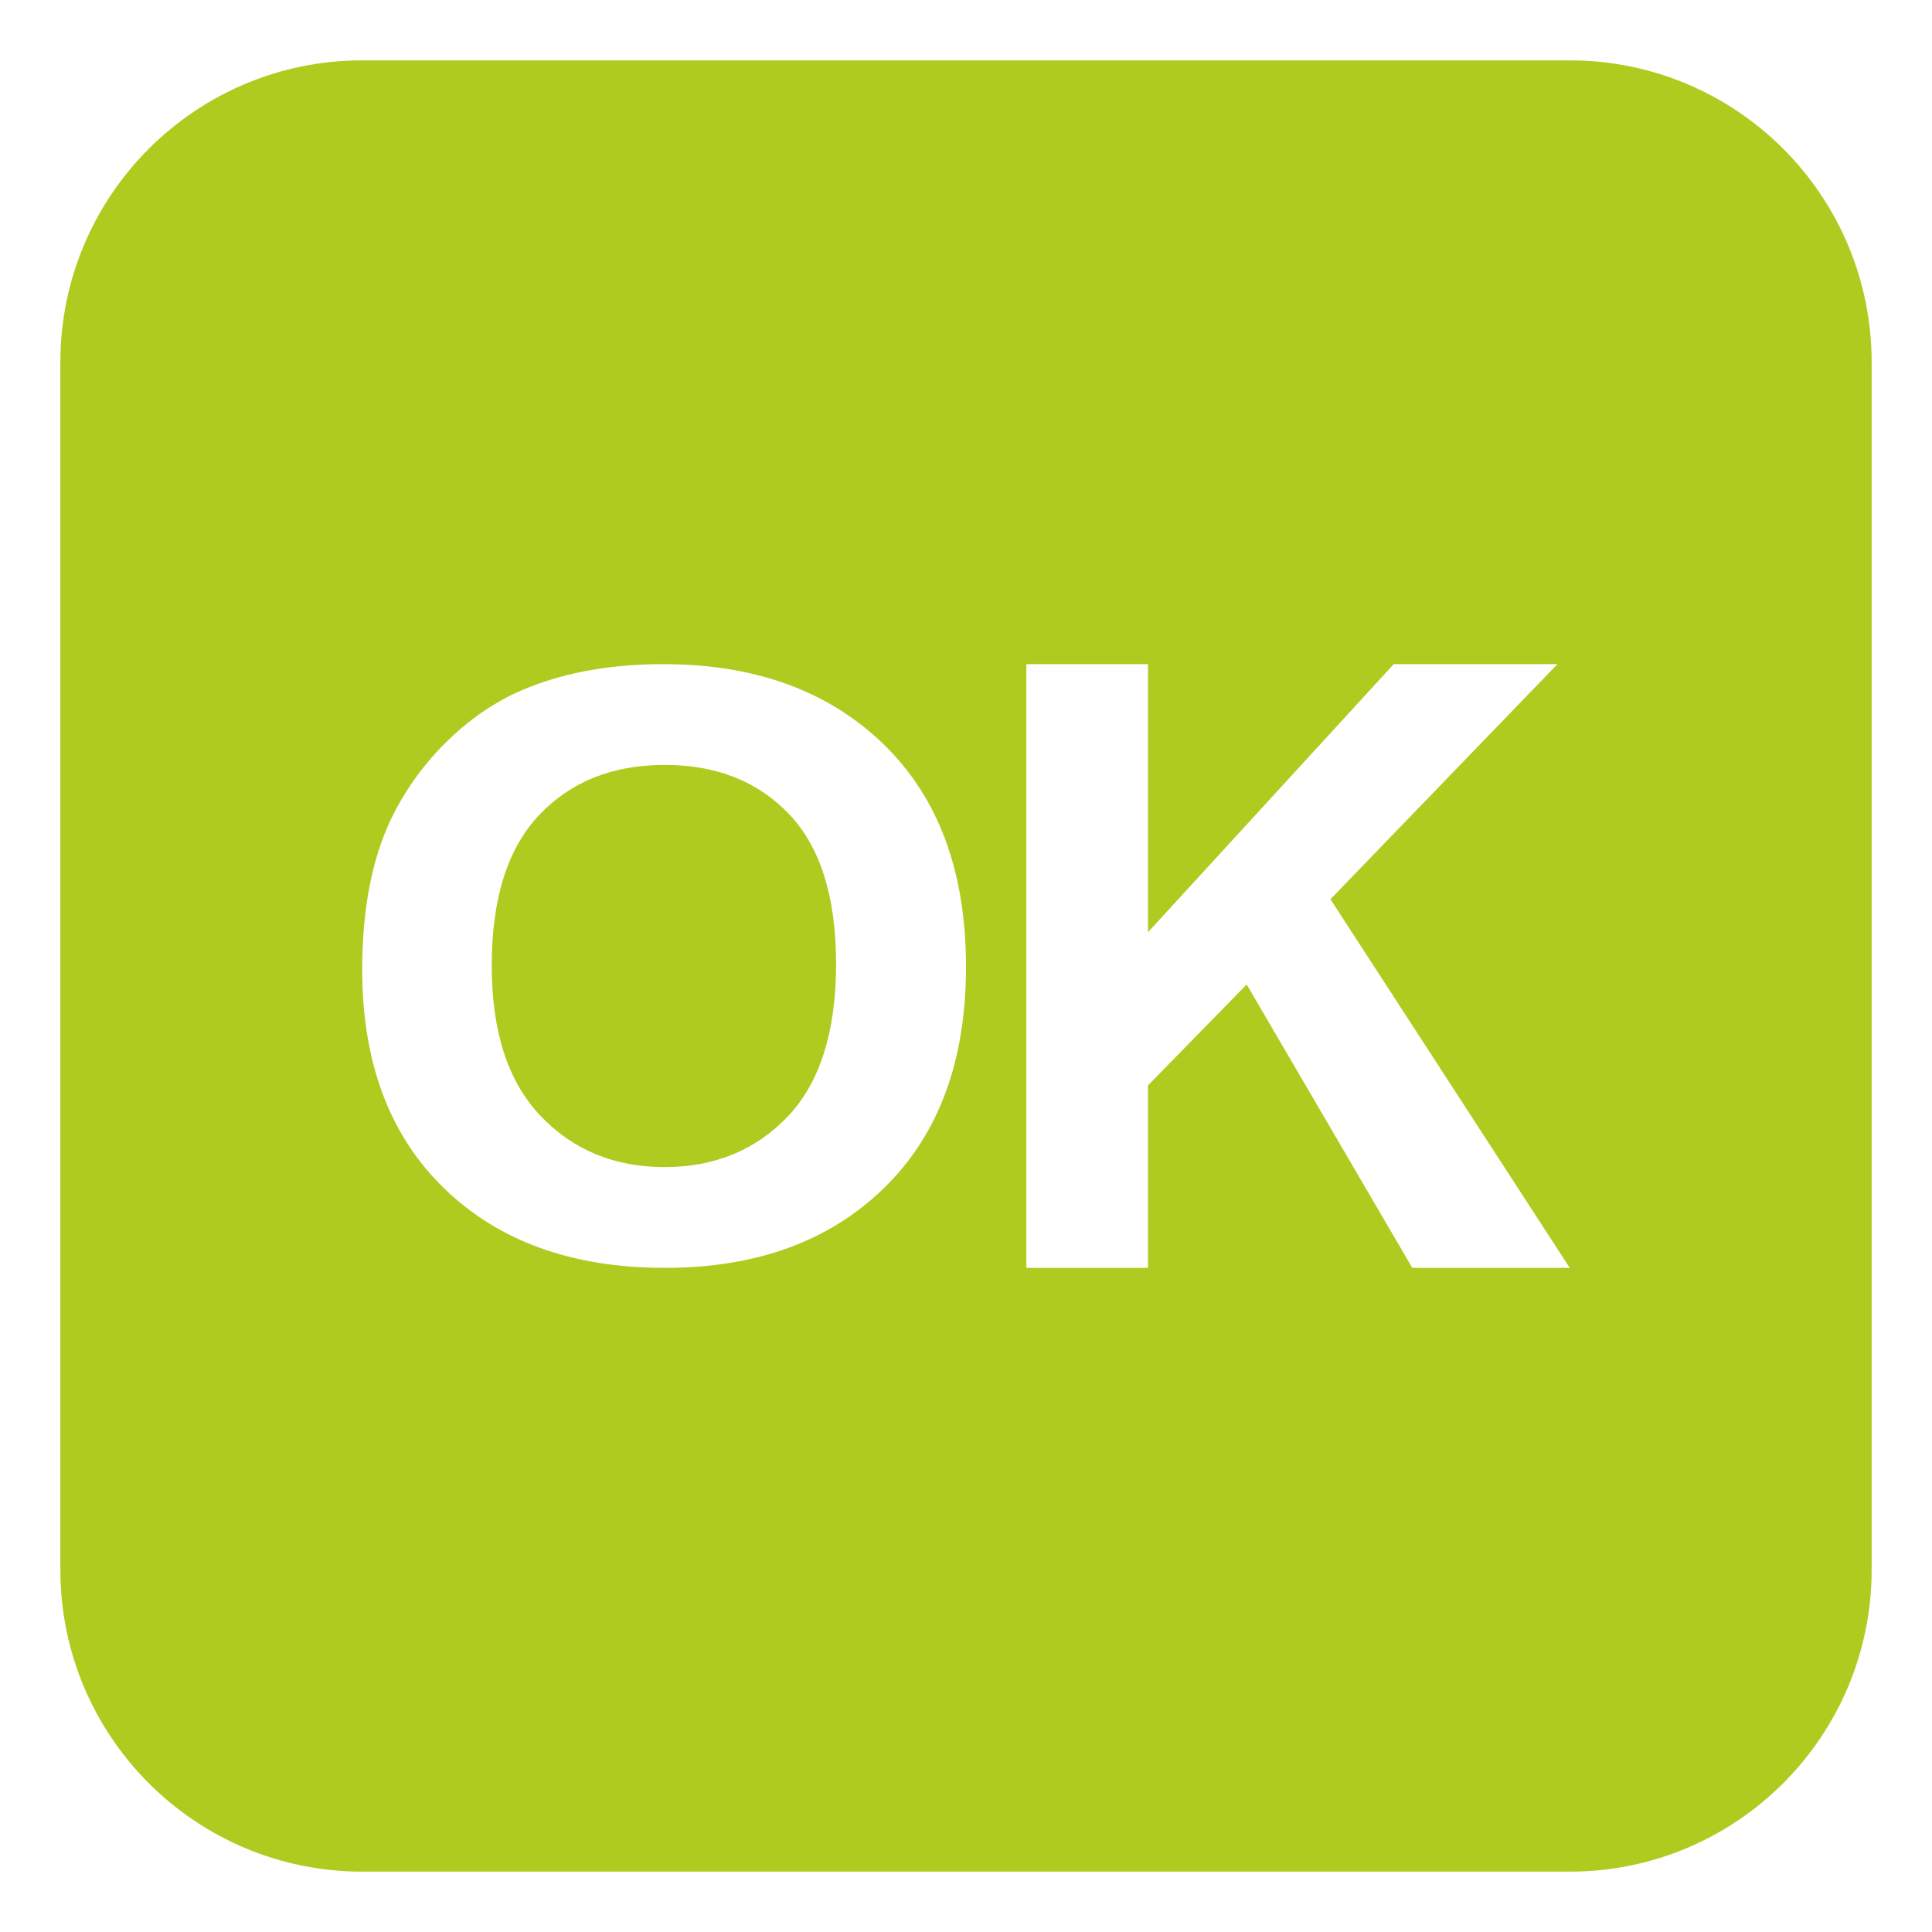
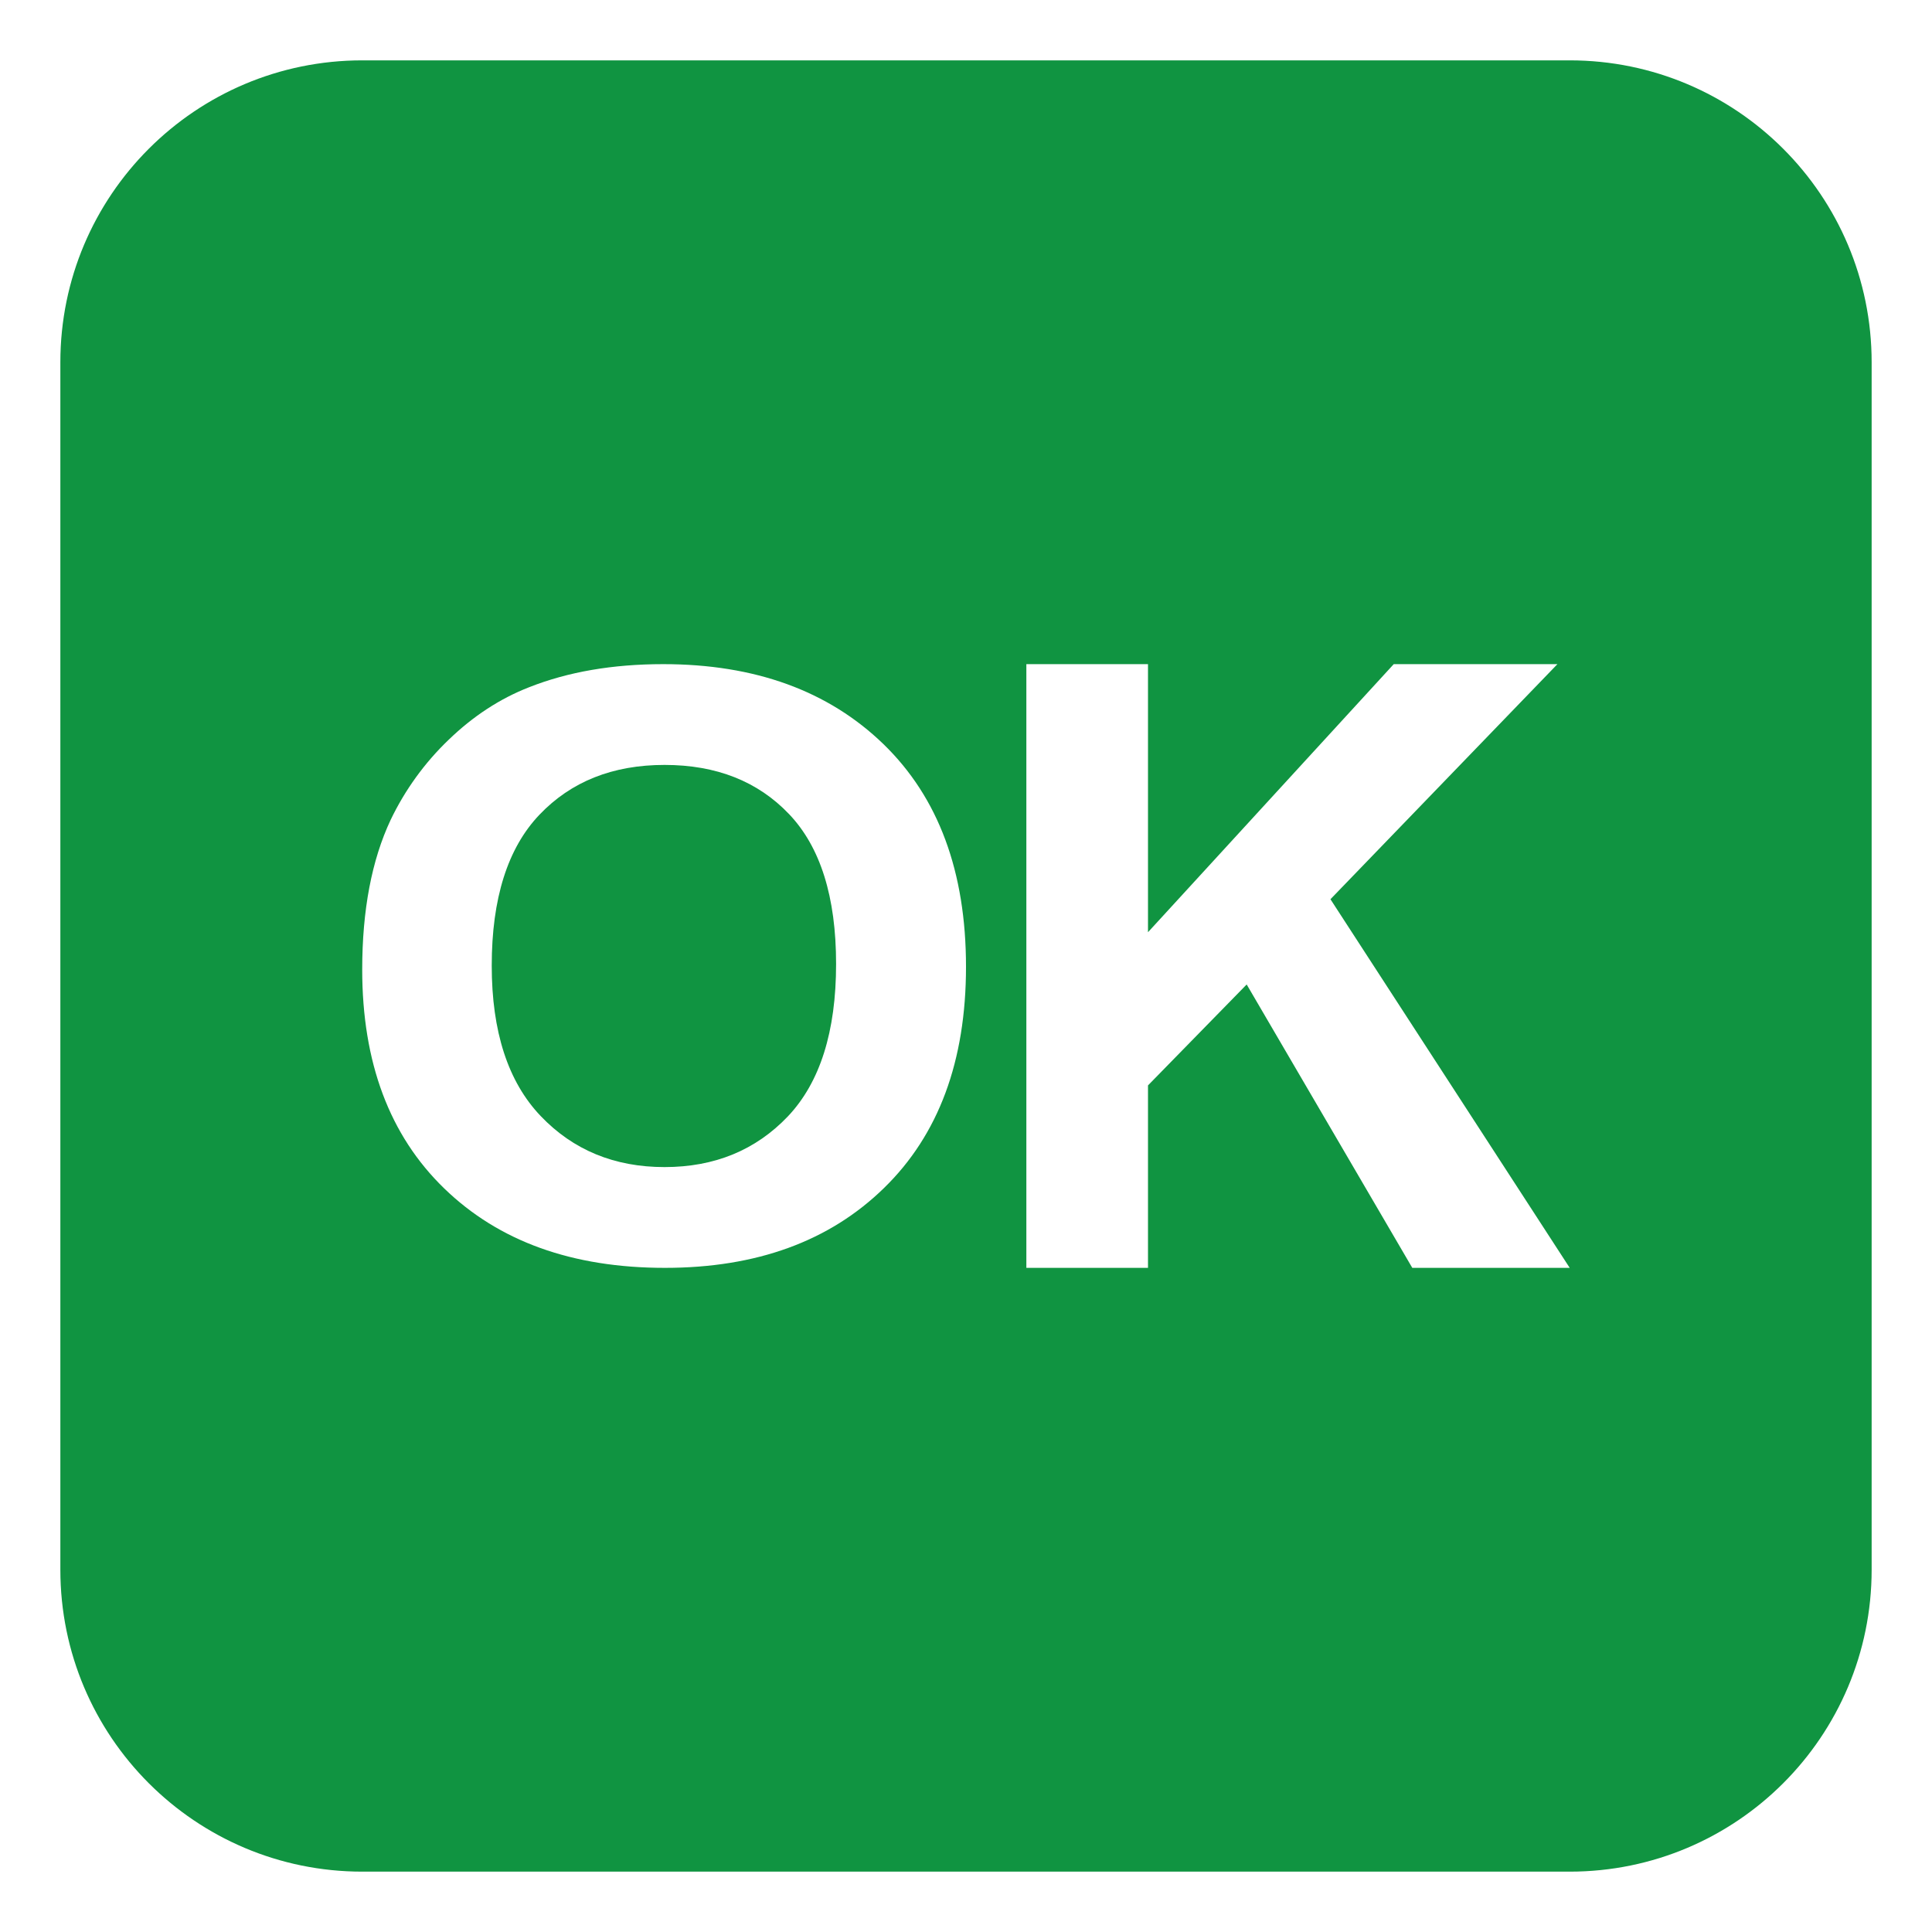
<svg xmlns="http://www.w3.org/2000/svg" width="25" height="25" viewBox="0 0 25 25" fill="none">
-   <path d="M8.599 9.898C7.929 9.898 7.389 10.113 6.979 10.544C6.569 10.975 6.363 11.626 6.363 12.495C6.363 13.35 6.574 13.998 6.995 14.44C7.416 14.882 7.951 15.102 8.599 15.102C9.247 15.102 9.779 14.883 10.196 14.445C10.611 14.006 10.819 13.349 10.819 12.473C10.819 11.607 10.616 10.961 10.212 10.536C9.807 10.11 9.269 9.898 8.599 9.898" fill="#B0CB1F" />
-   <path d="M20.312 0.781H4.688C2.53 0.781 0.781 2.53 0.781 4.688V20.312C0.781 22.47 2.53 24.219 4.688 24.219H20.312C22.47 24.219 24.219 22.47 24.219 20.312V4.688C24.219 2.53 22.47 0.781 20.312 0.781ZM11.439 15.373C10.733 16.062 9.788 16.406 8.604 16.406C7.407 16.406 6.455 16.064 5.748 15.378C5.041 14.693 4.687 13.749 4.687 12.546C4.687 11.777 4.81 11.13 5.055 10.609C5.241 10.221 5.495 9.87 5.805 9.573C6.122 9.267 6.469 9.04 6.846 8.893C7.349 8.694 7.927 8.594 8.582 8.594C9.769 8.594 10.719 8.939 11.432 9.629C12.144 10.32 12.5 11.28 12.5 12.51C12.5 13.73 12.146 14.684 11.439 15.373V15.373ZM18.275 16.406L16.132 12.739L14.855 14.045V16.406H13.281V8.594H14.855V12.063L18.035 8.594H20.153L17.216 11.636L20.312 16.406H18.275" fill="#B0CB1F" />
+   <path d="M8.599 9.898C7.929 9.898 7.389 10.113 6.979 10.544C6.569 10.975 6.363 11.626 6.363 12.495C6.363 13.35 6.574 13.998 6.995 14.44C7.416 14.882 7.951 15.102 8.599 15.102C9.247 15.102 9.779 14.883 10.196 14.445C10.611 14.006 10.819 13.349 10.819 12.473C10.819 11.607 10.616 10.961 10.212 10.536C9.807 10.11 9.269 9.898 8.599 9.898" fill="#109441" />
+   <path d="M20.312 0.781H4.688C2.53 0.781 0.781 2.53 0.781 4.688V20.312C0.781 22.47 2.53 24.219 4.688 24.219H20.312C22.47 24.219 24.219 22.47 24.219 20.312V4.688C24.219 2.53 22.47 0.781 20.312 0.781ZM11.439 15.373C10.733 16.062 9.788 16.406 8.604 16.406C7.407 16.406 6.455 16.064 5.748 15.378C5.041 14.693 4.687 13.749 4.687 12.546C4.687 11.777 4.81 11.13 5.055 10.609C5.241 10.221 5.495 9.87 5.805 9.573C6.122 9.267 6.469 9.04 6.846 8.893C7.349 8.694 7.927 8.594 8.582 8.594C9.769 8.594 10.719 8.939 11.432 9.629C12.144 10.32 12.5 11.28 12.5 12.51C12.5 13.73 12.146 14.684 11.439 15.373V15.373ZM18.275 16.406L16.132 12.739L14.855 14.045V16.406H13.281V8.594H14.855V12.063L18.035 8.594H20.153L17.216 11.636L20.312 16.406H18.275" fill="#109441" />
</svg>
